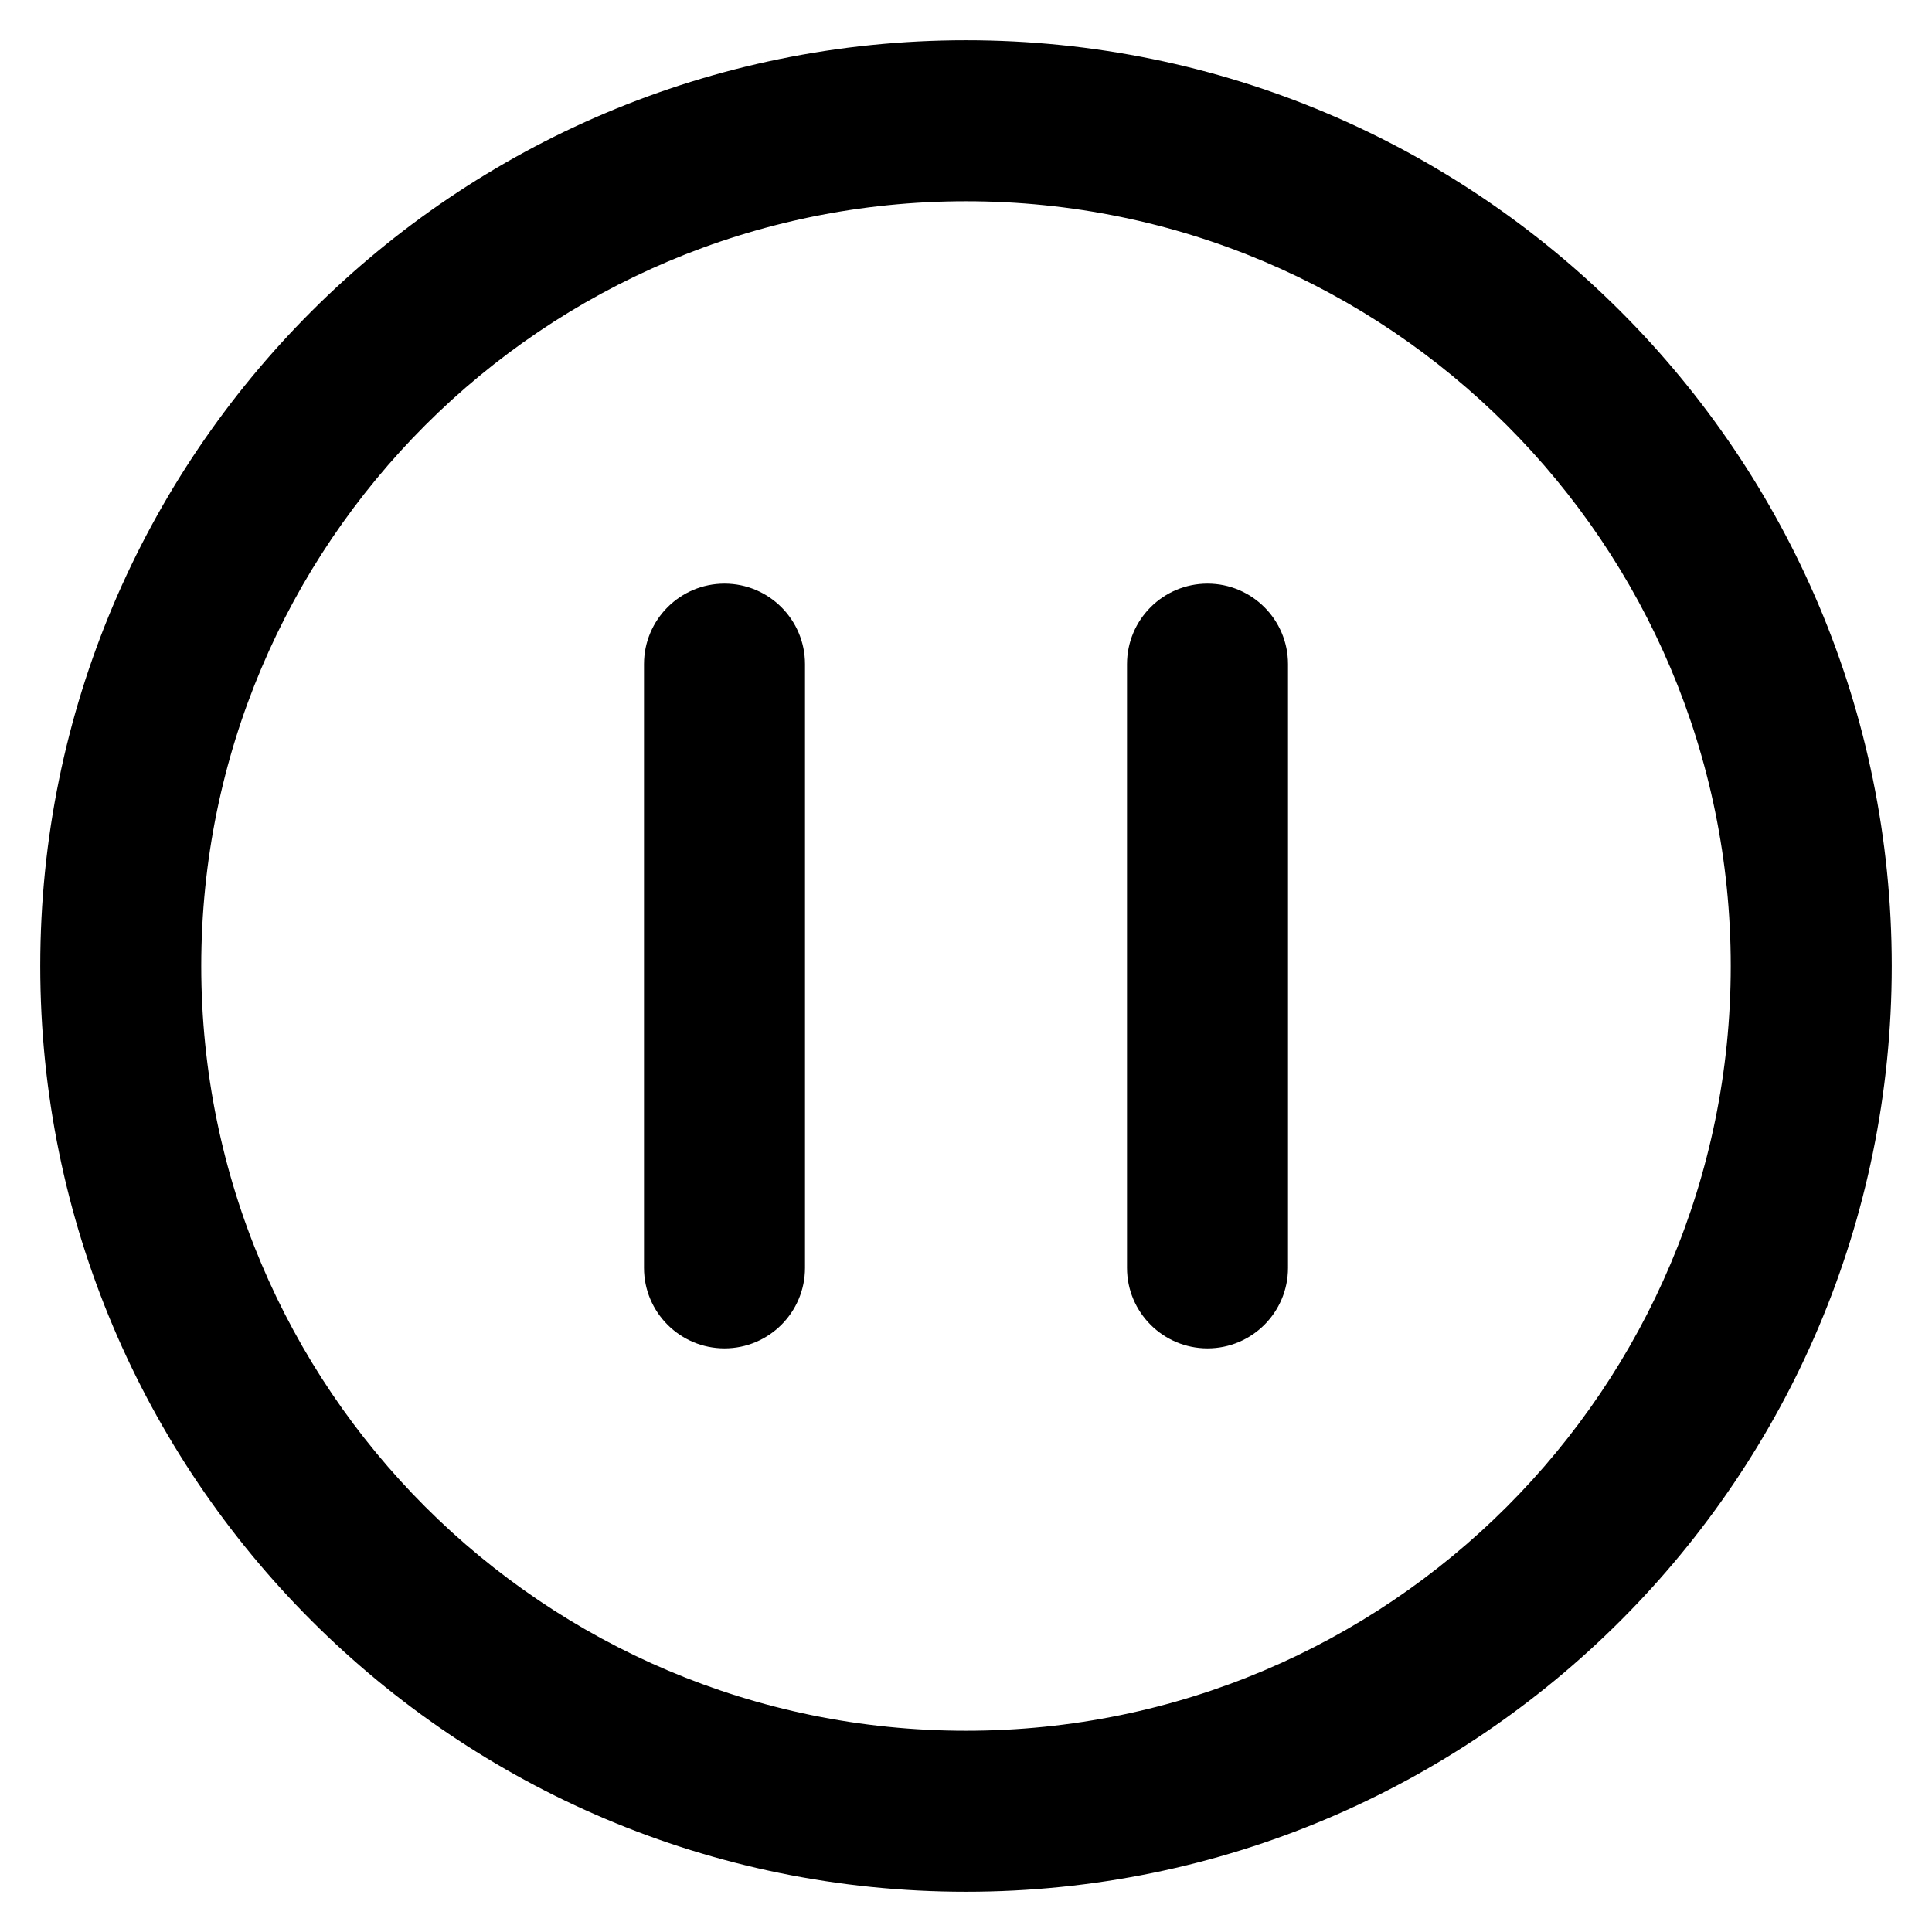
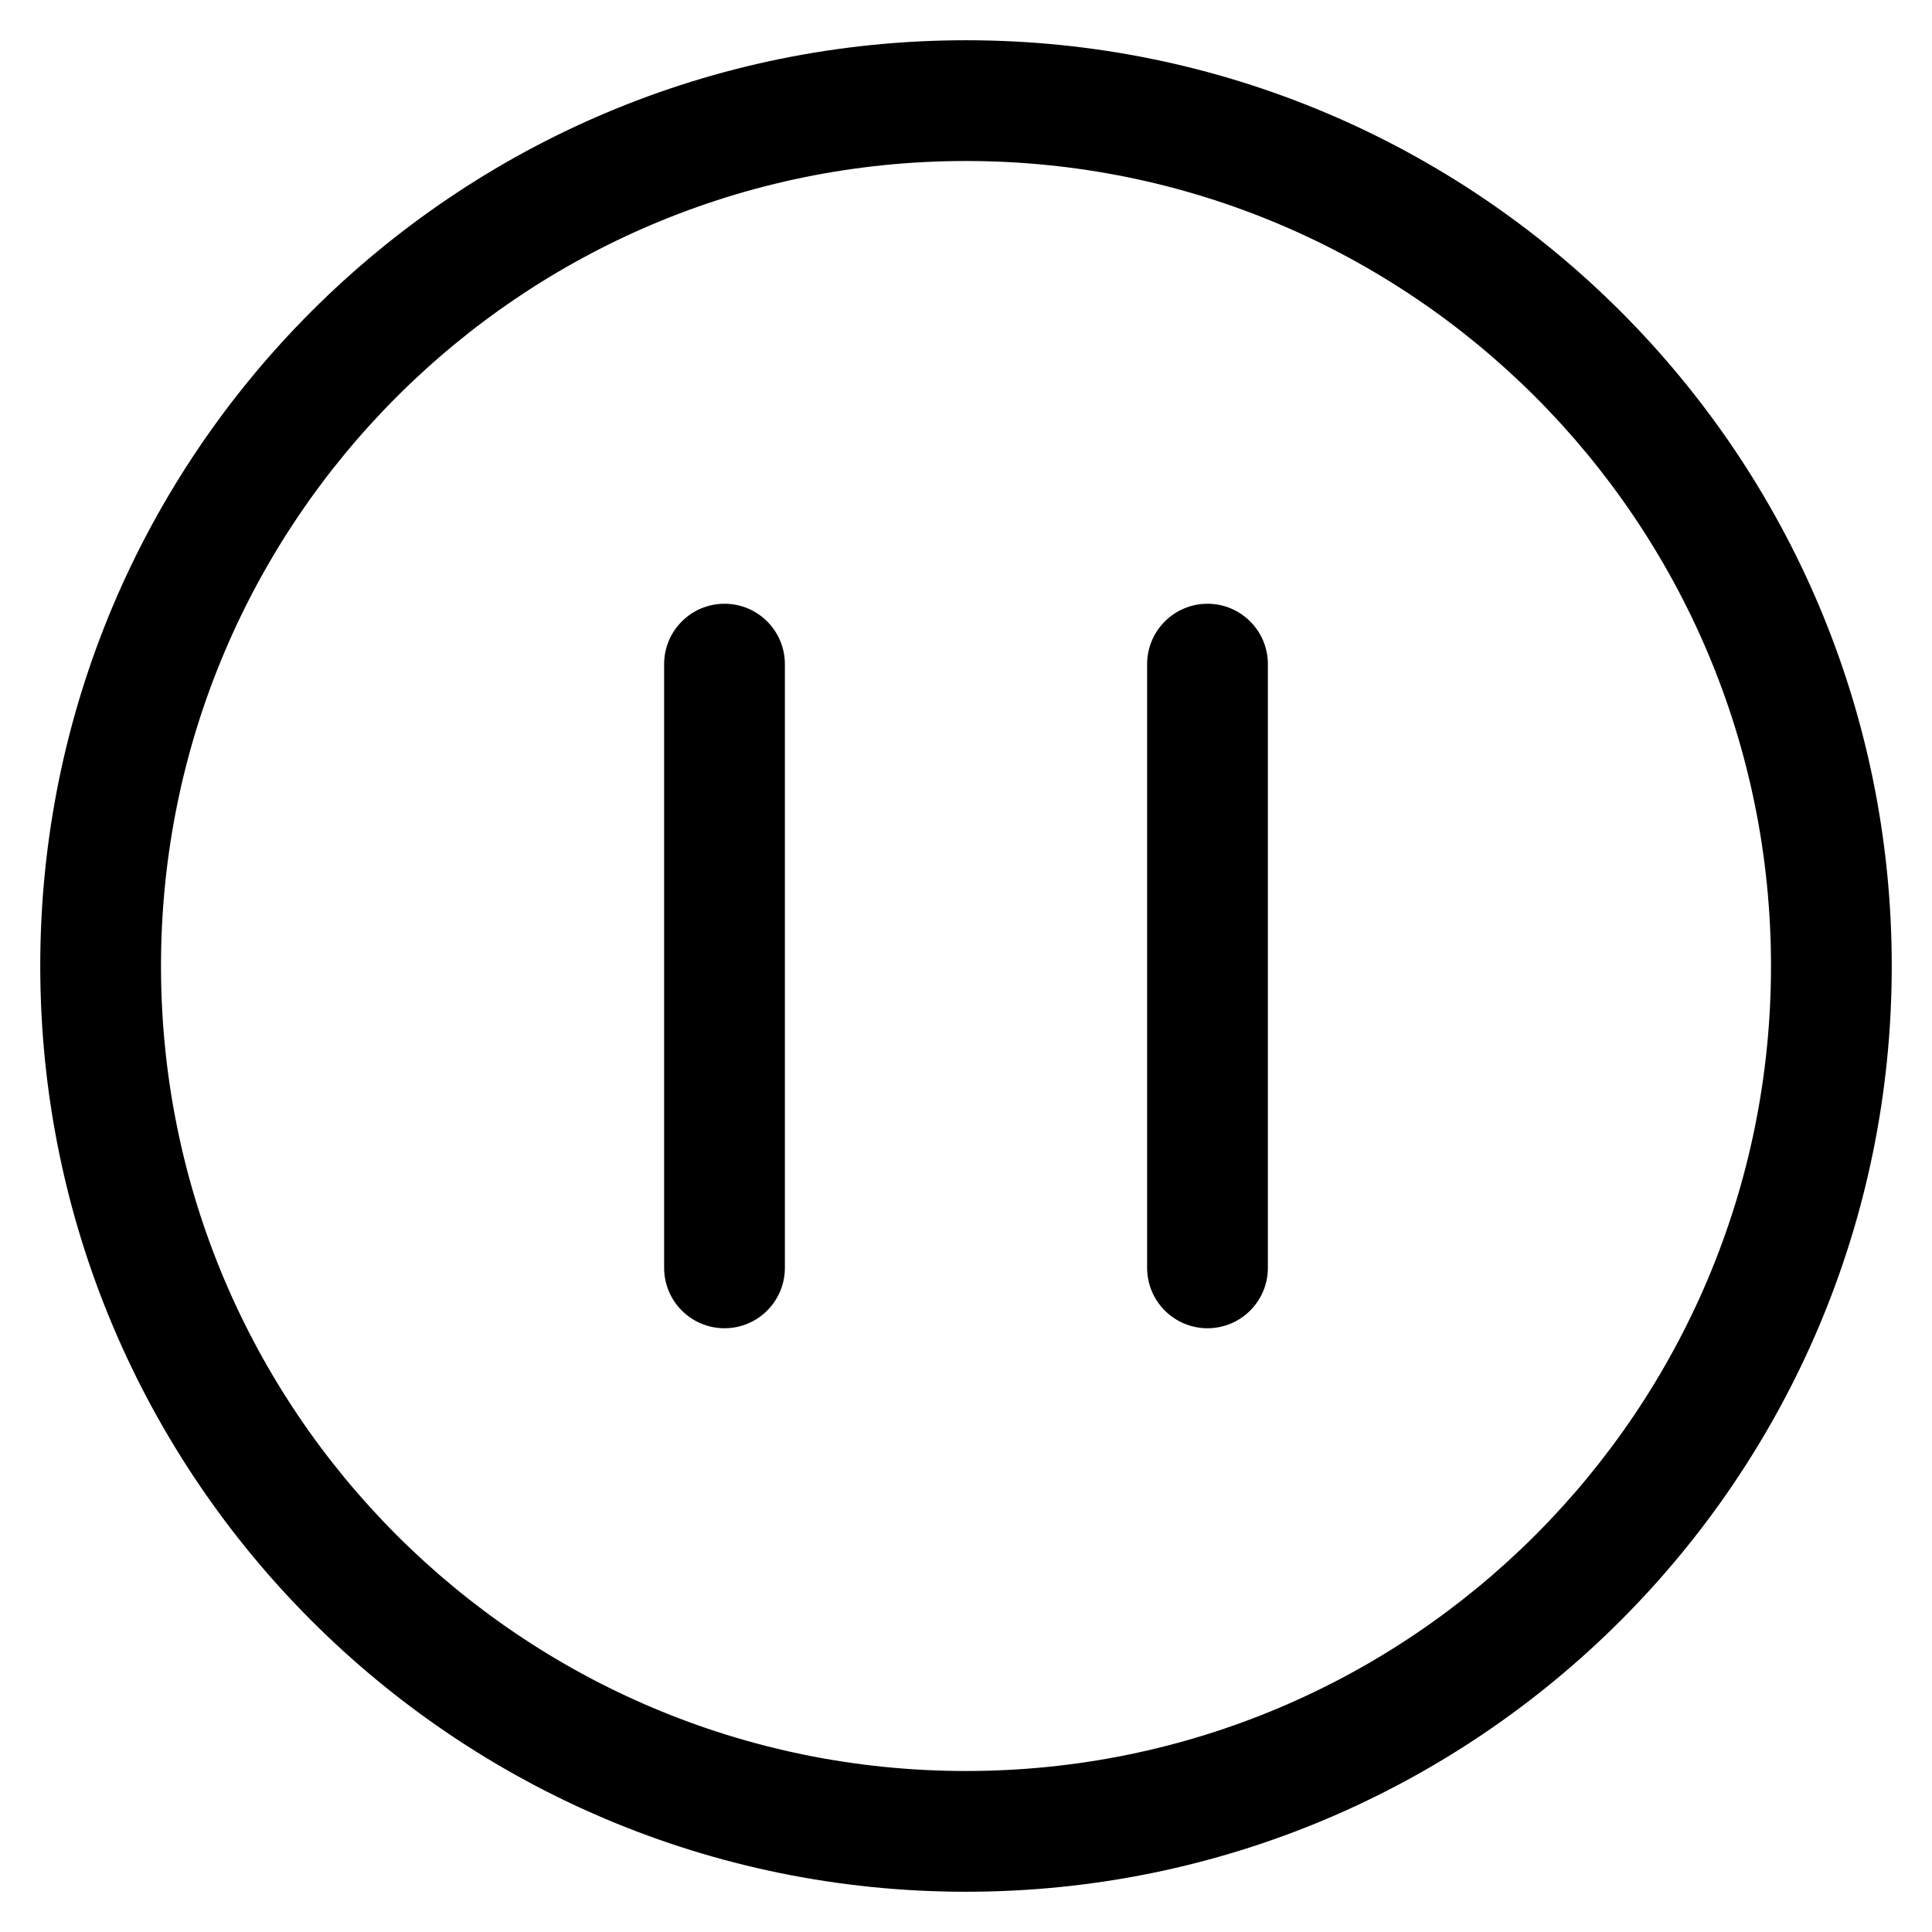
<svg xmlns="http://www.w3.org/2000/svg" width="24" height="24" viewBox="0 0 24 24" fill="none" data-fui-icon="true">
-   <path d="M12 0.5C18.351 0.5 23.5 5.649 23.5 12C23.5 18.351 18.351 23.5 12 23.5C5.649 23.5 0.5 18.351 0.5 12C0.5 5.649 5.649 0.5 12 0.5ZM12 2.5C6.753 2.5 2.5 6.753 2.5 12C2.5 17.247 6.753 21.5 12 21.5C17.247 21.5 21.5 17.247 21.5 12C21.5 6.753 17.247 2.5 12 2.5ZM9 7.25C9.552 7.25 10 7.698 10 8.25V15.75C10 16.302 9.552 16.75 9 16.75C8.448 16.75 8 16.302 8 15.75V8.25C8 7.698 8.448 7.25 9 7.25ZM15 7.25C15.552 7.25 16 7.698 16 8.25V15.75C16 16.302 15.552 16.75 15 16.75C14.448 16.75 14 16.302 14 15.75V8.25C14 7.698 14.448 7.25 15 7.25Z" fill="currentColor" />
+   <path d="M12 0.5C18.351 0.5 23.5 5.649 23.5 12C23.5 18.351 18.351 23.5 12 23.5C5.649 23.5 0.5 18.351 0.5 12C0.5 5.649 5.649 0.5 12 0.5ZM12 2C6.477 2 2 6.477 2 12C2 17.523 6.477 22 12 22C17.523 22 22 17.523 22 12C22 6.477 17.523 2 12 2ZM9 7.5C9.414 7.5 9.75 7.836 9.75 8.25V15.75C9.75 16.164 9.414 16.5 9 16.5C8.586 16.5 8.25 16.164 8.25 15.75V8.25C8.25 7.836 8.586 7.5 9 7.5ZM15 7.5C15.414 7.5 15.75 7.836 15.75 8.25V15.75C15.75 16.164 15.414 16.5 15 16.5C14.586 16.5 14.25 16.164 14.25 15.75V8.25C14.25 7.836 14.586 7.5 15 7.5Z" fill="currentColor" />
</svg>
